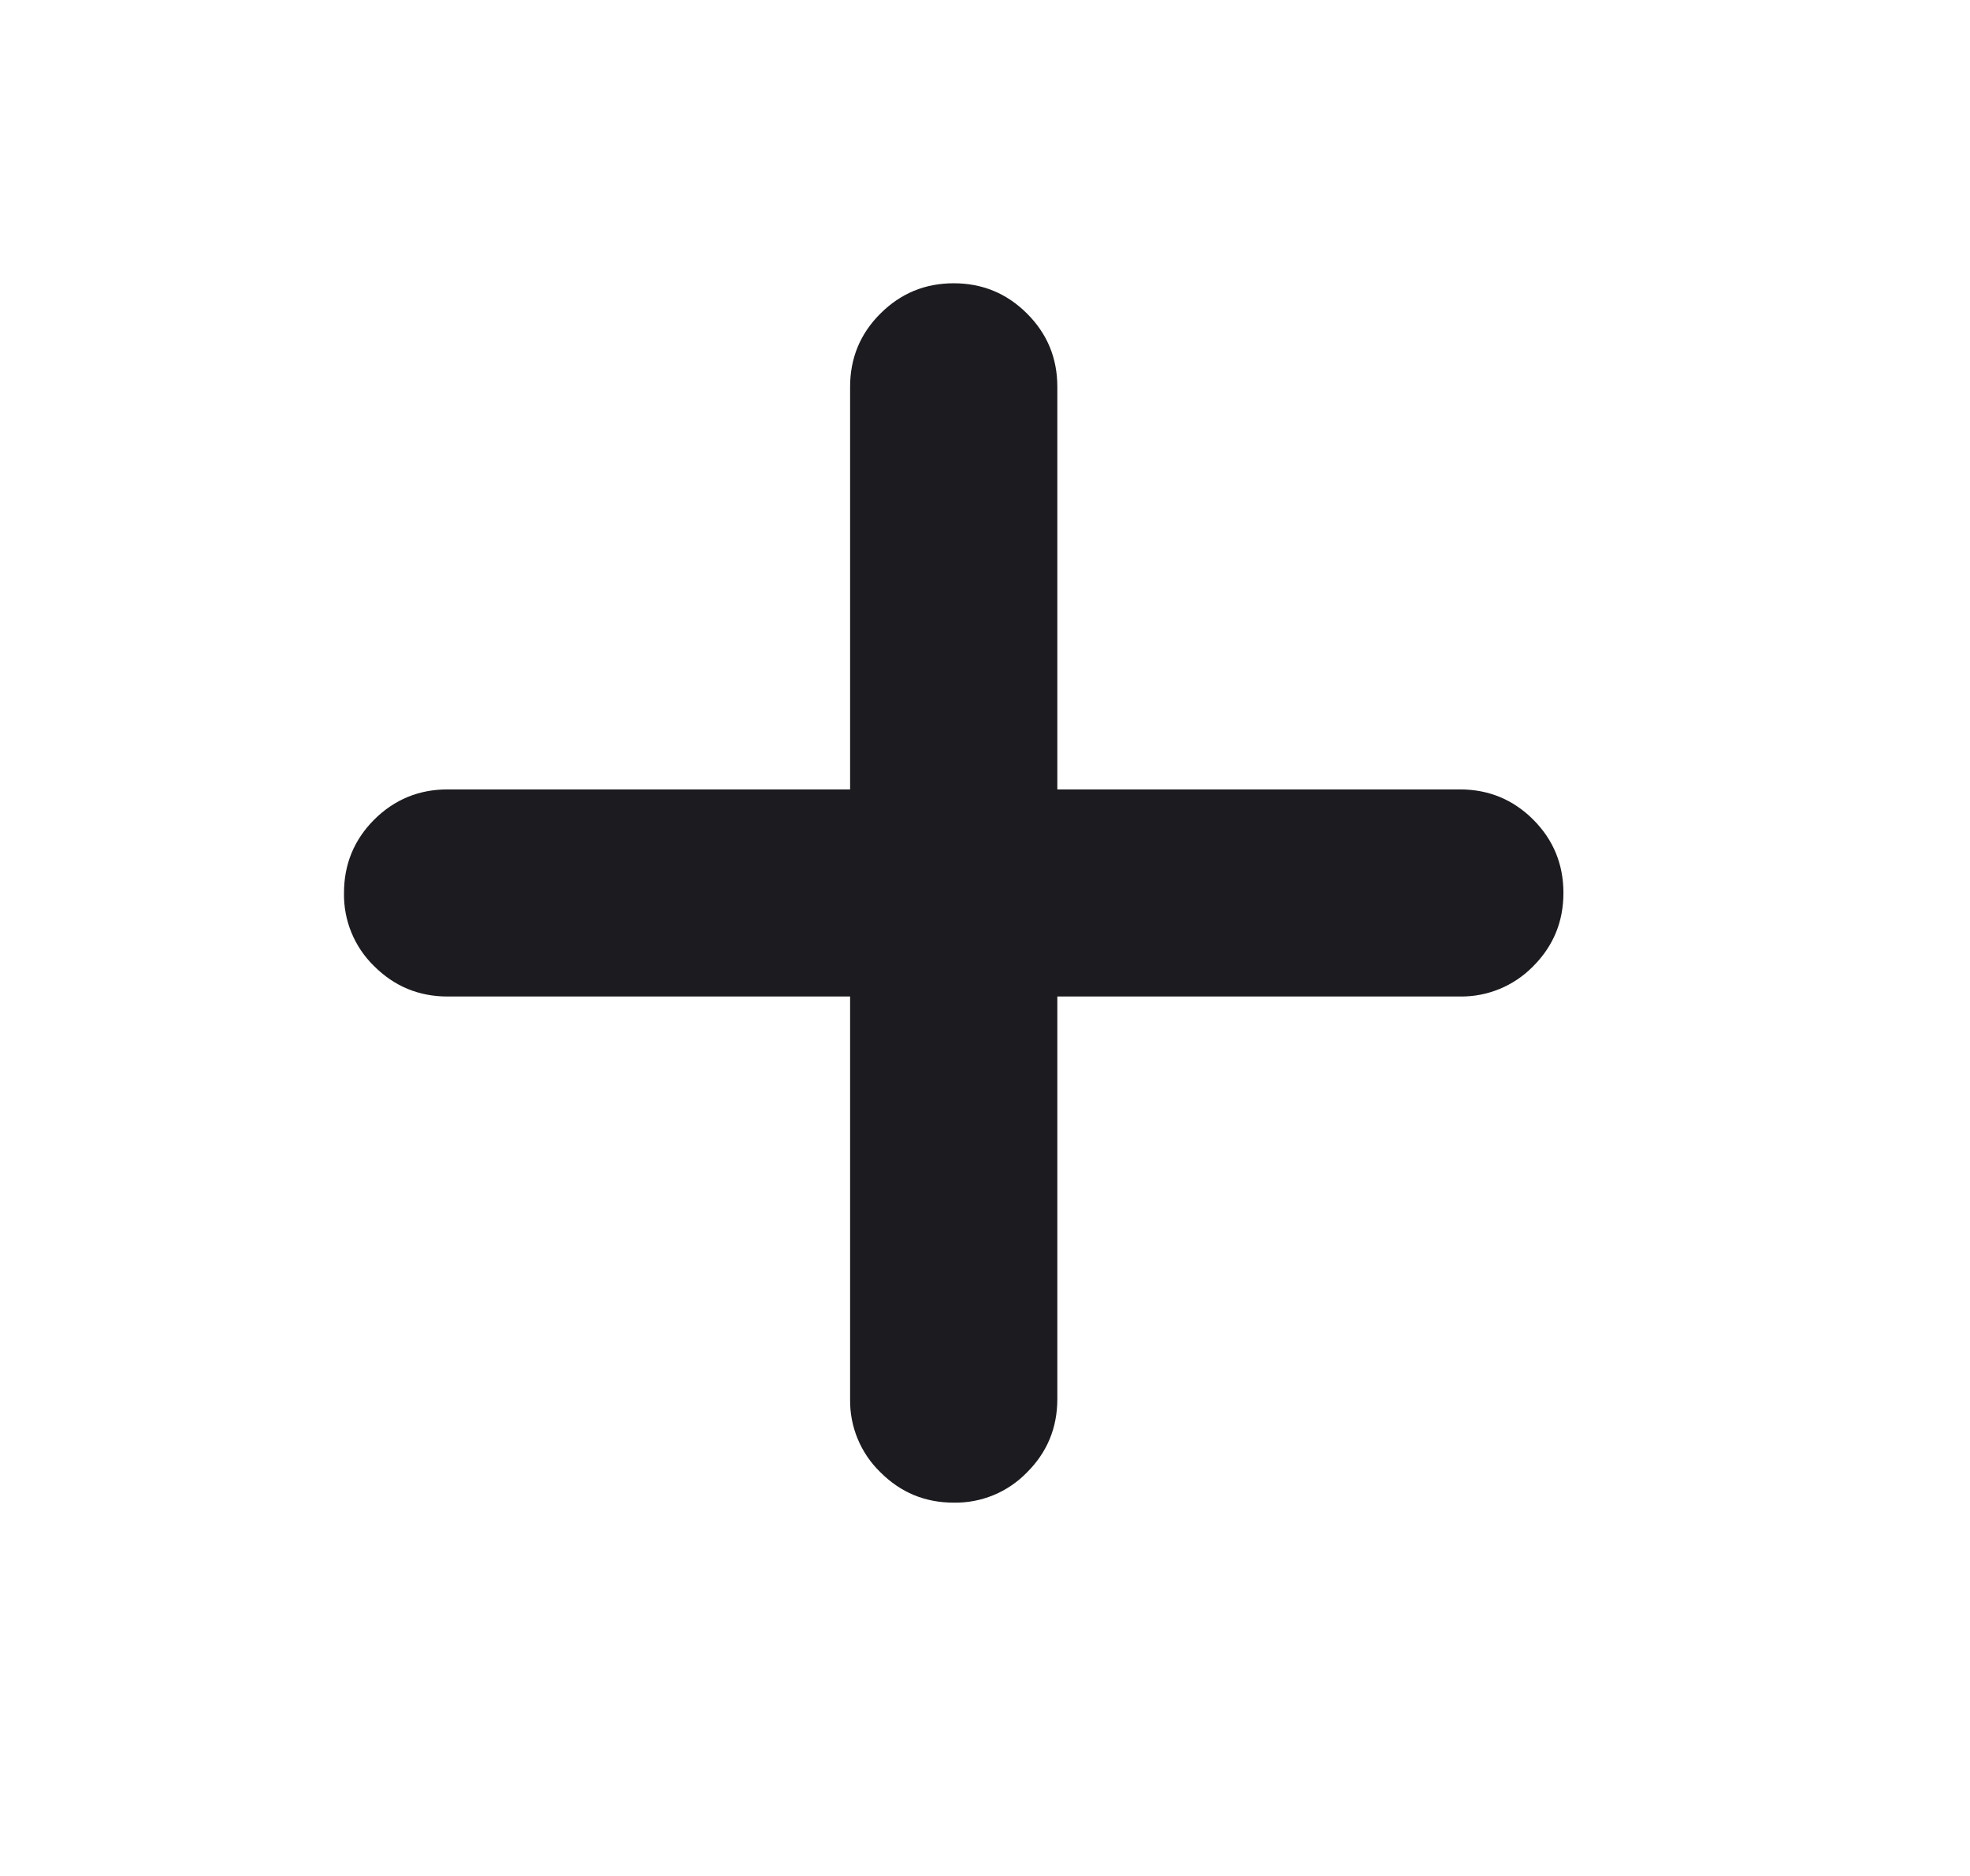
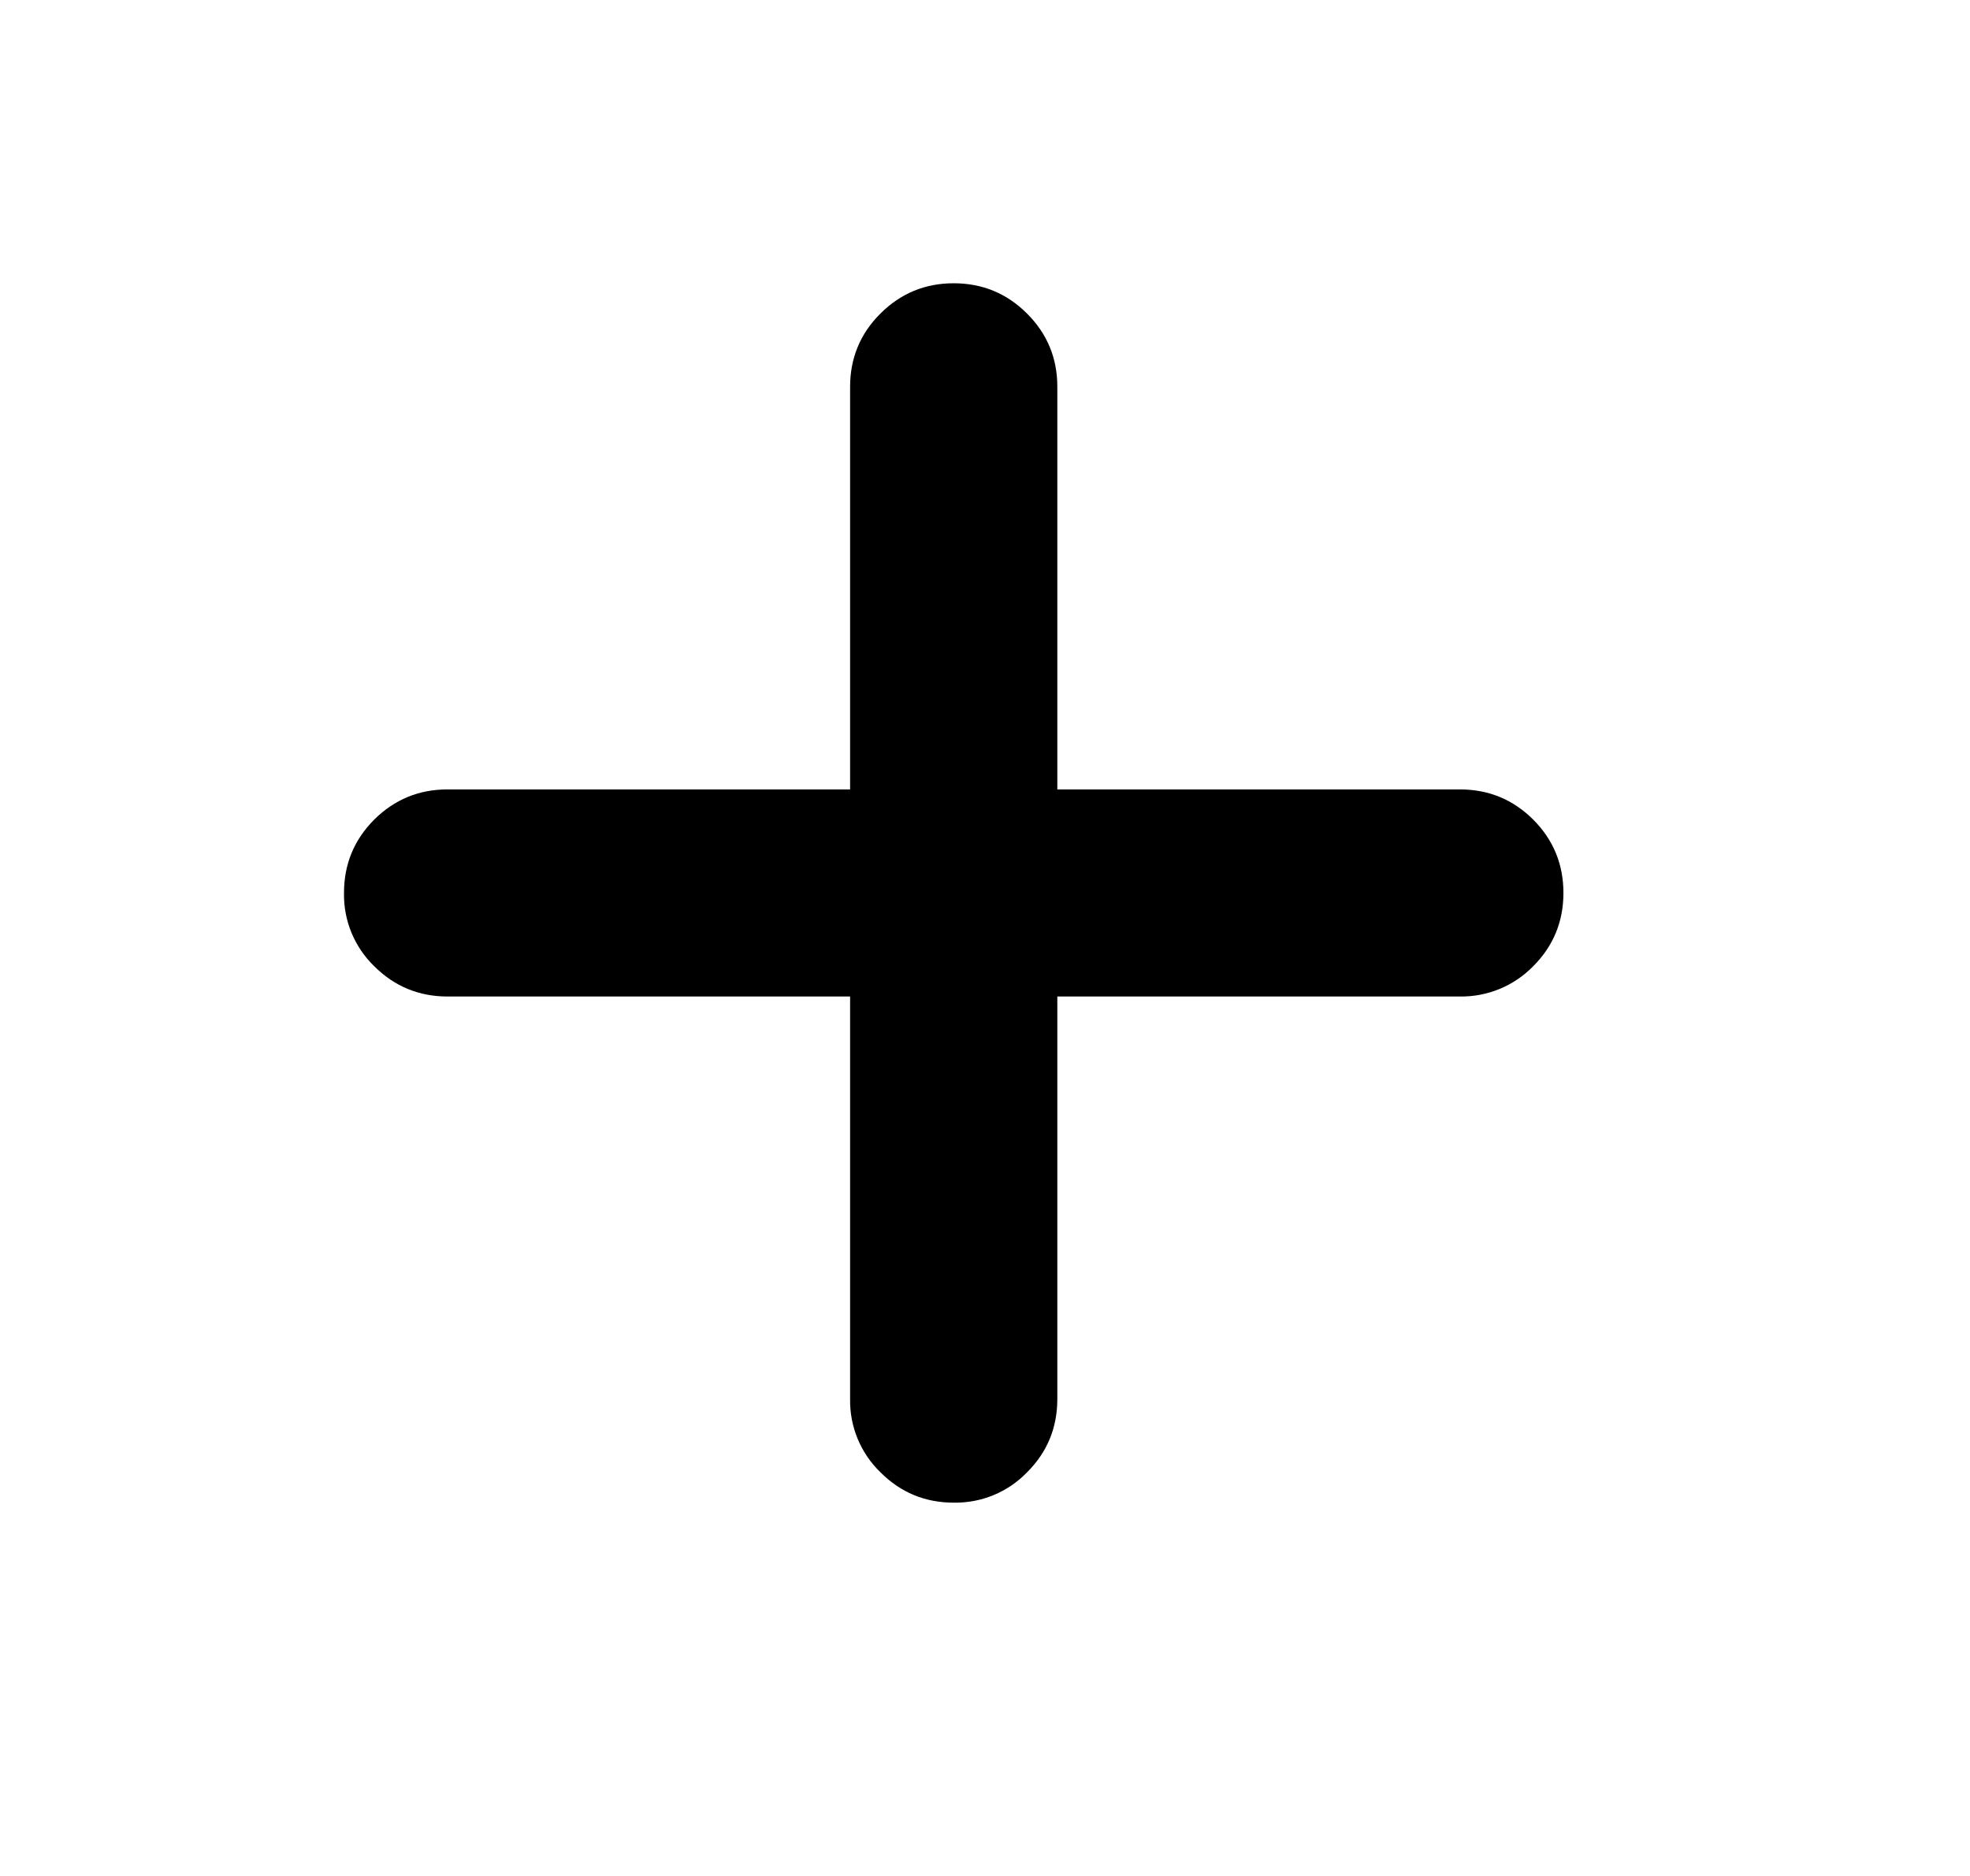
<svg xmlns="http://www.w3.org/2000/svg" width="21" height="20" fill="none" viewBox="0 0 21 20">
-   <path fill="#1c1b1f" d="M9.062 10.624H4.771q-.458 0-.782-.323a1.06 1.06 0 0 1-.322-.781q0-.459.322-.782.324-.322.782-.322h4.291V4.124q0-.459.323-.781.324-.323.781-.323.459 0 .782.323.323.322.323.78v4.293h4.291q.459 0 .782.322.322.323.322.782 0 .458-.322.781a1.07 1.07 0 0 1-.782.323h-4.291v4.291q0 .46-.323.782a1.06 1.06 0 0 1-.782.323q-.457 0-.78-.323a1.06 1.06 0 0 1-.324-.781z" />
+   <path fill="currentColor" d="M9.062 10.624H4.771q-.458 0-.782-.323a1.06 1.06 0 0 1-.322-.781q0-.459.322-.782.324-.322.782-.322h4.291V4.124q0-.459.323-.781.324-.323.781-.323.459 0 .782.323.323.322.323.78v4.293h4.291q.459 0 .782.322.322.323.322.782 0 .458-.322.781a1.07 1.07 0 0 1-.782.323h-4.291v4.291q0 .46-.323.782a1.06 1.06 0 0 1-.782.323q-.457 0-.78-.323a1.06 1.06 0 0 1-.324-.781z" />
</svg>
